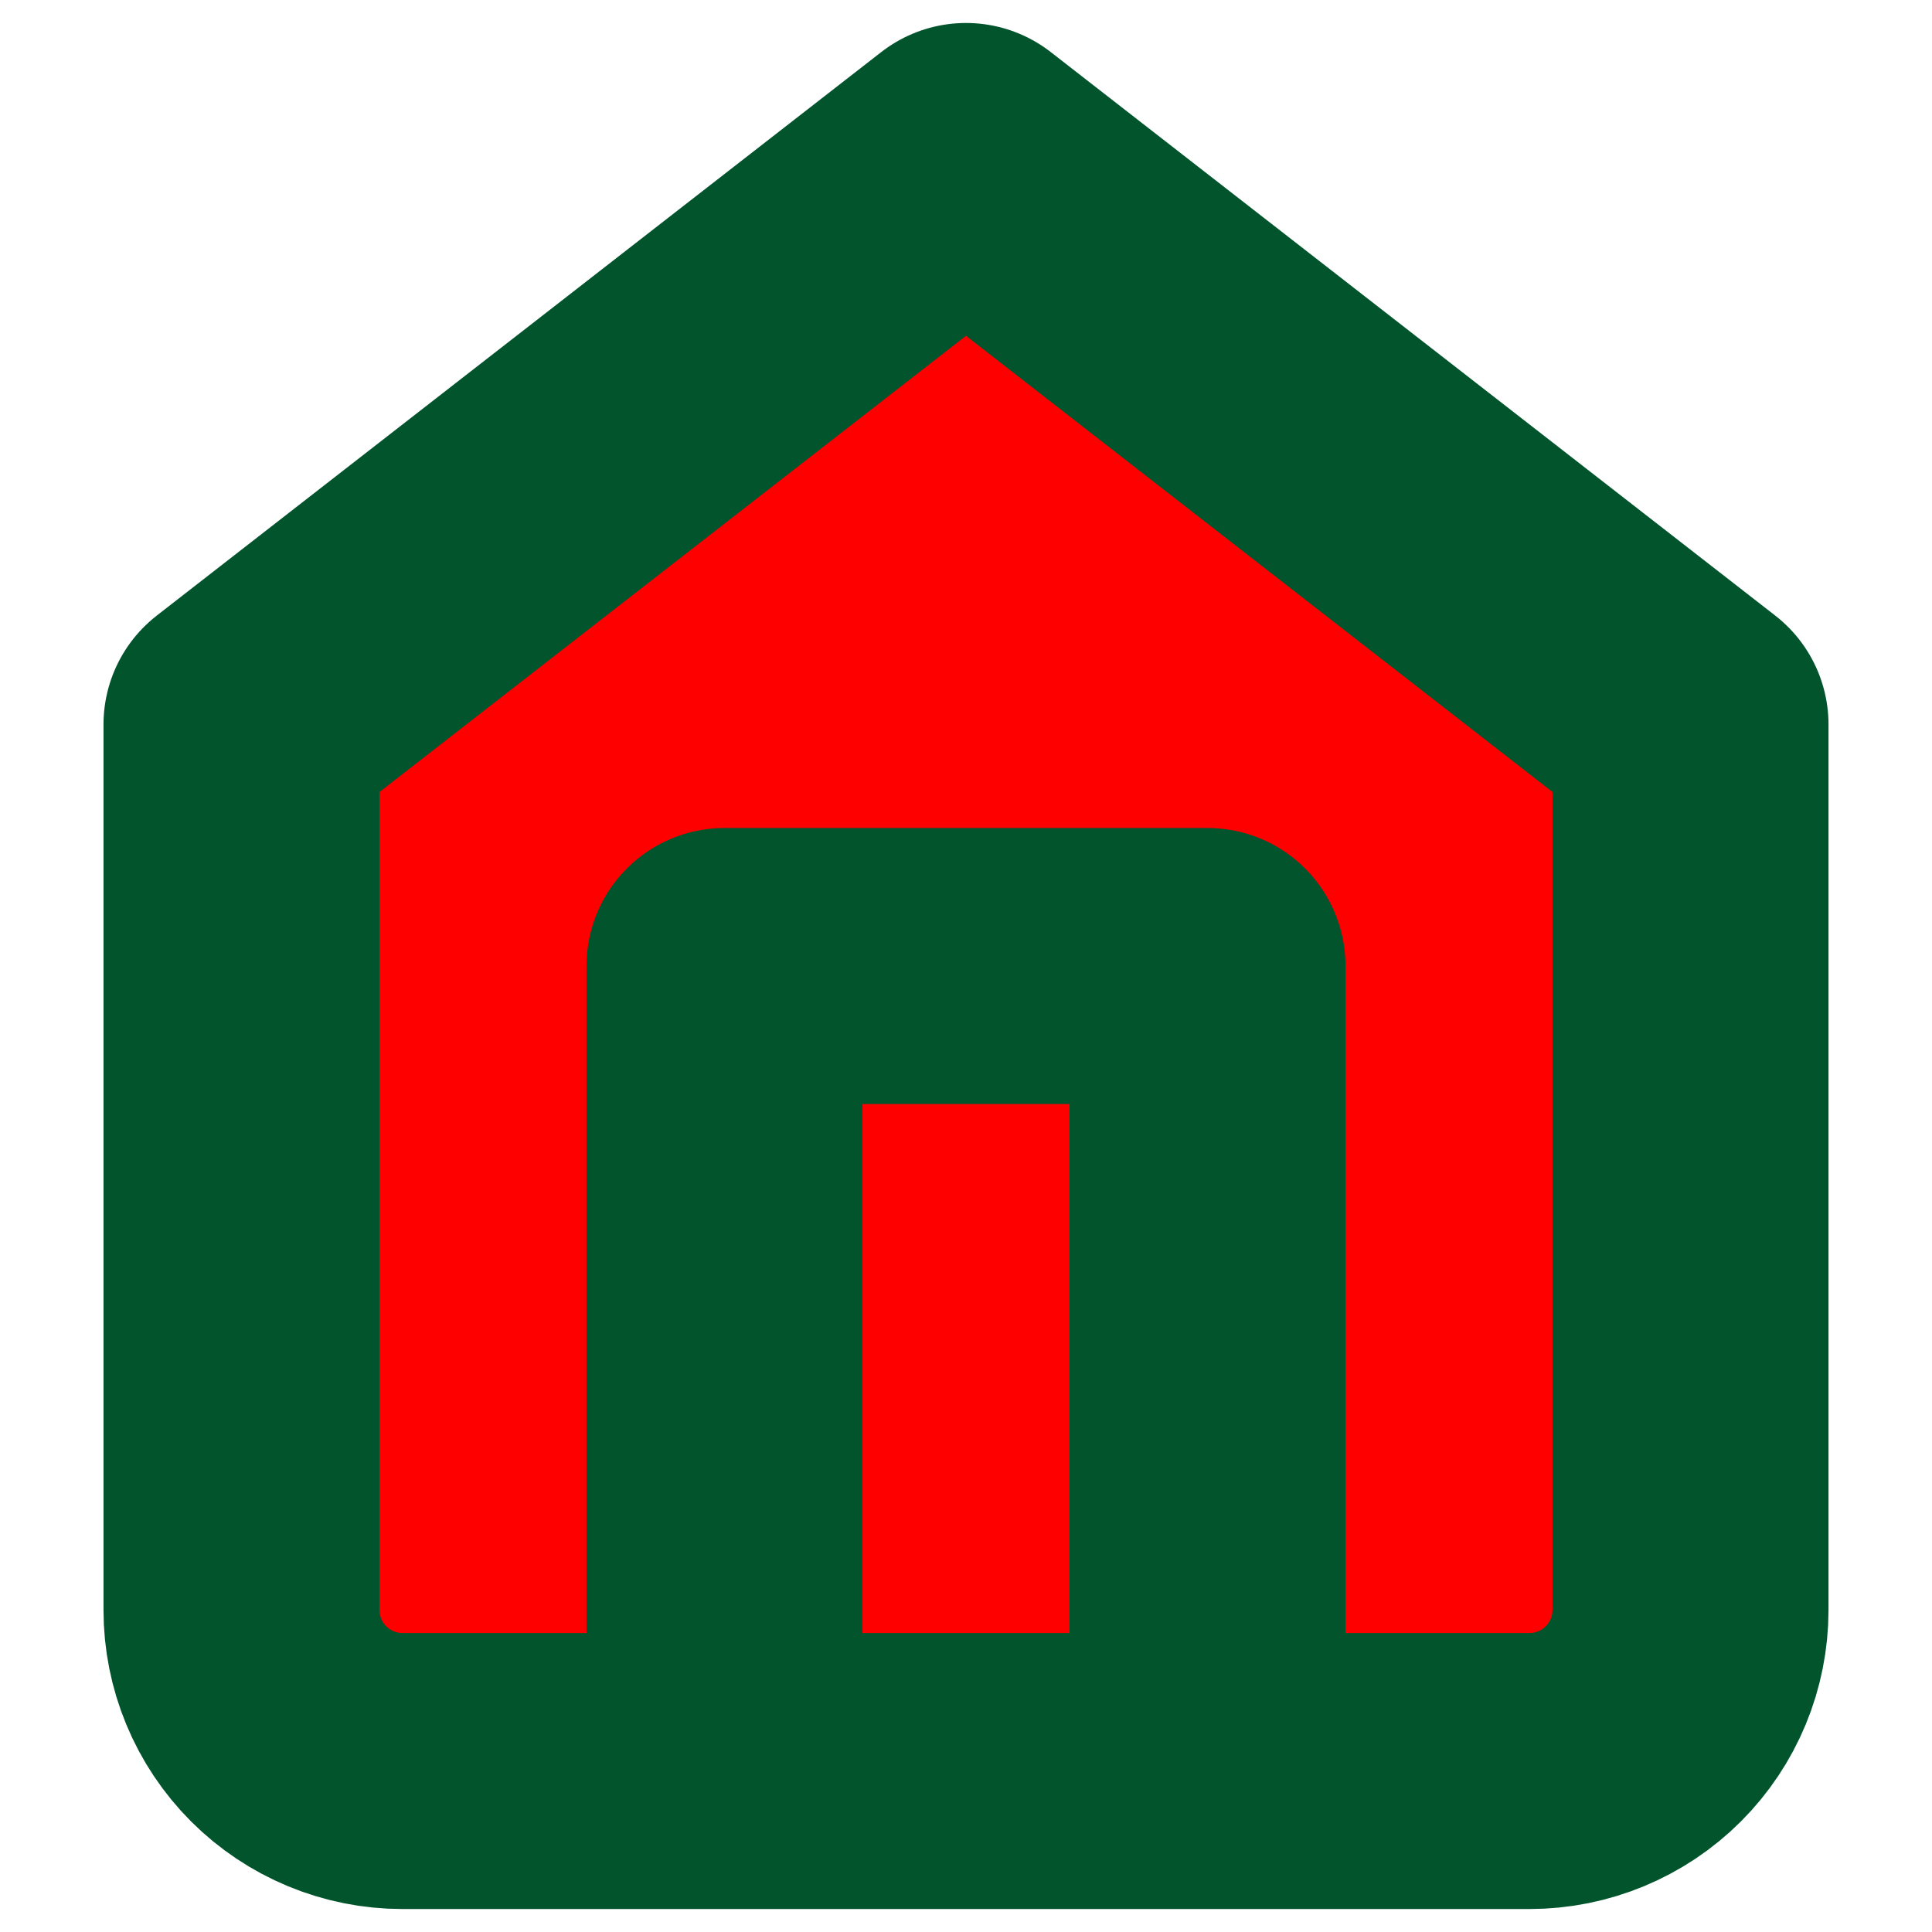
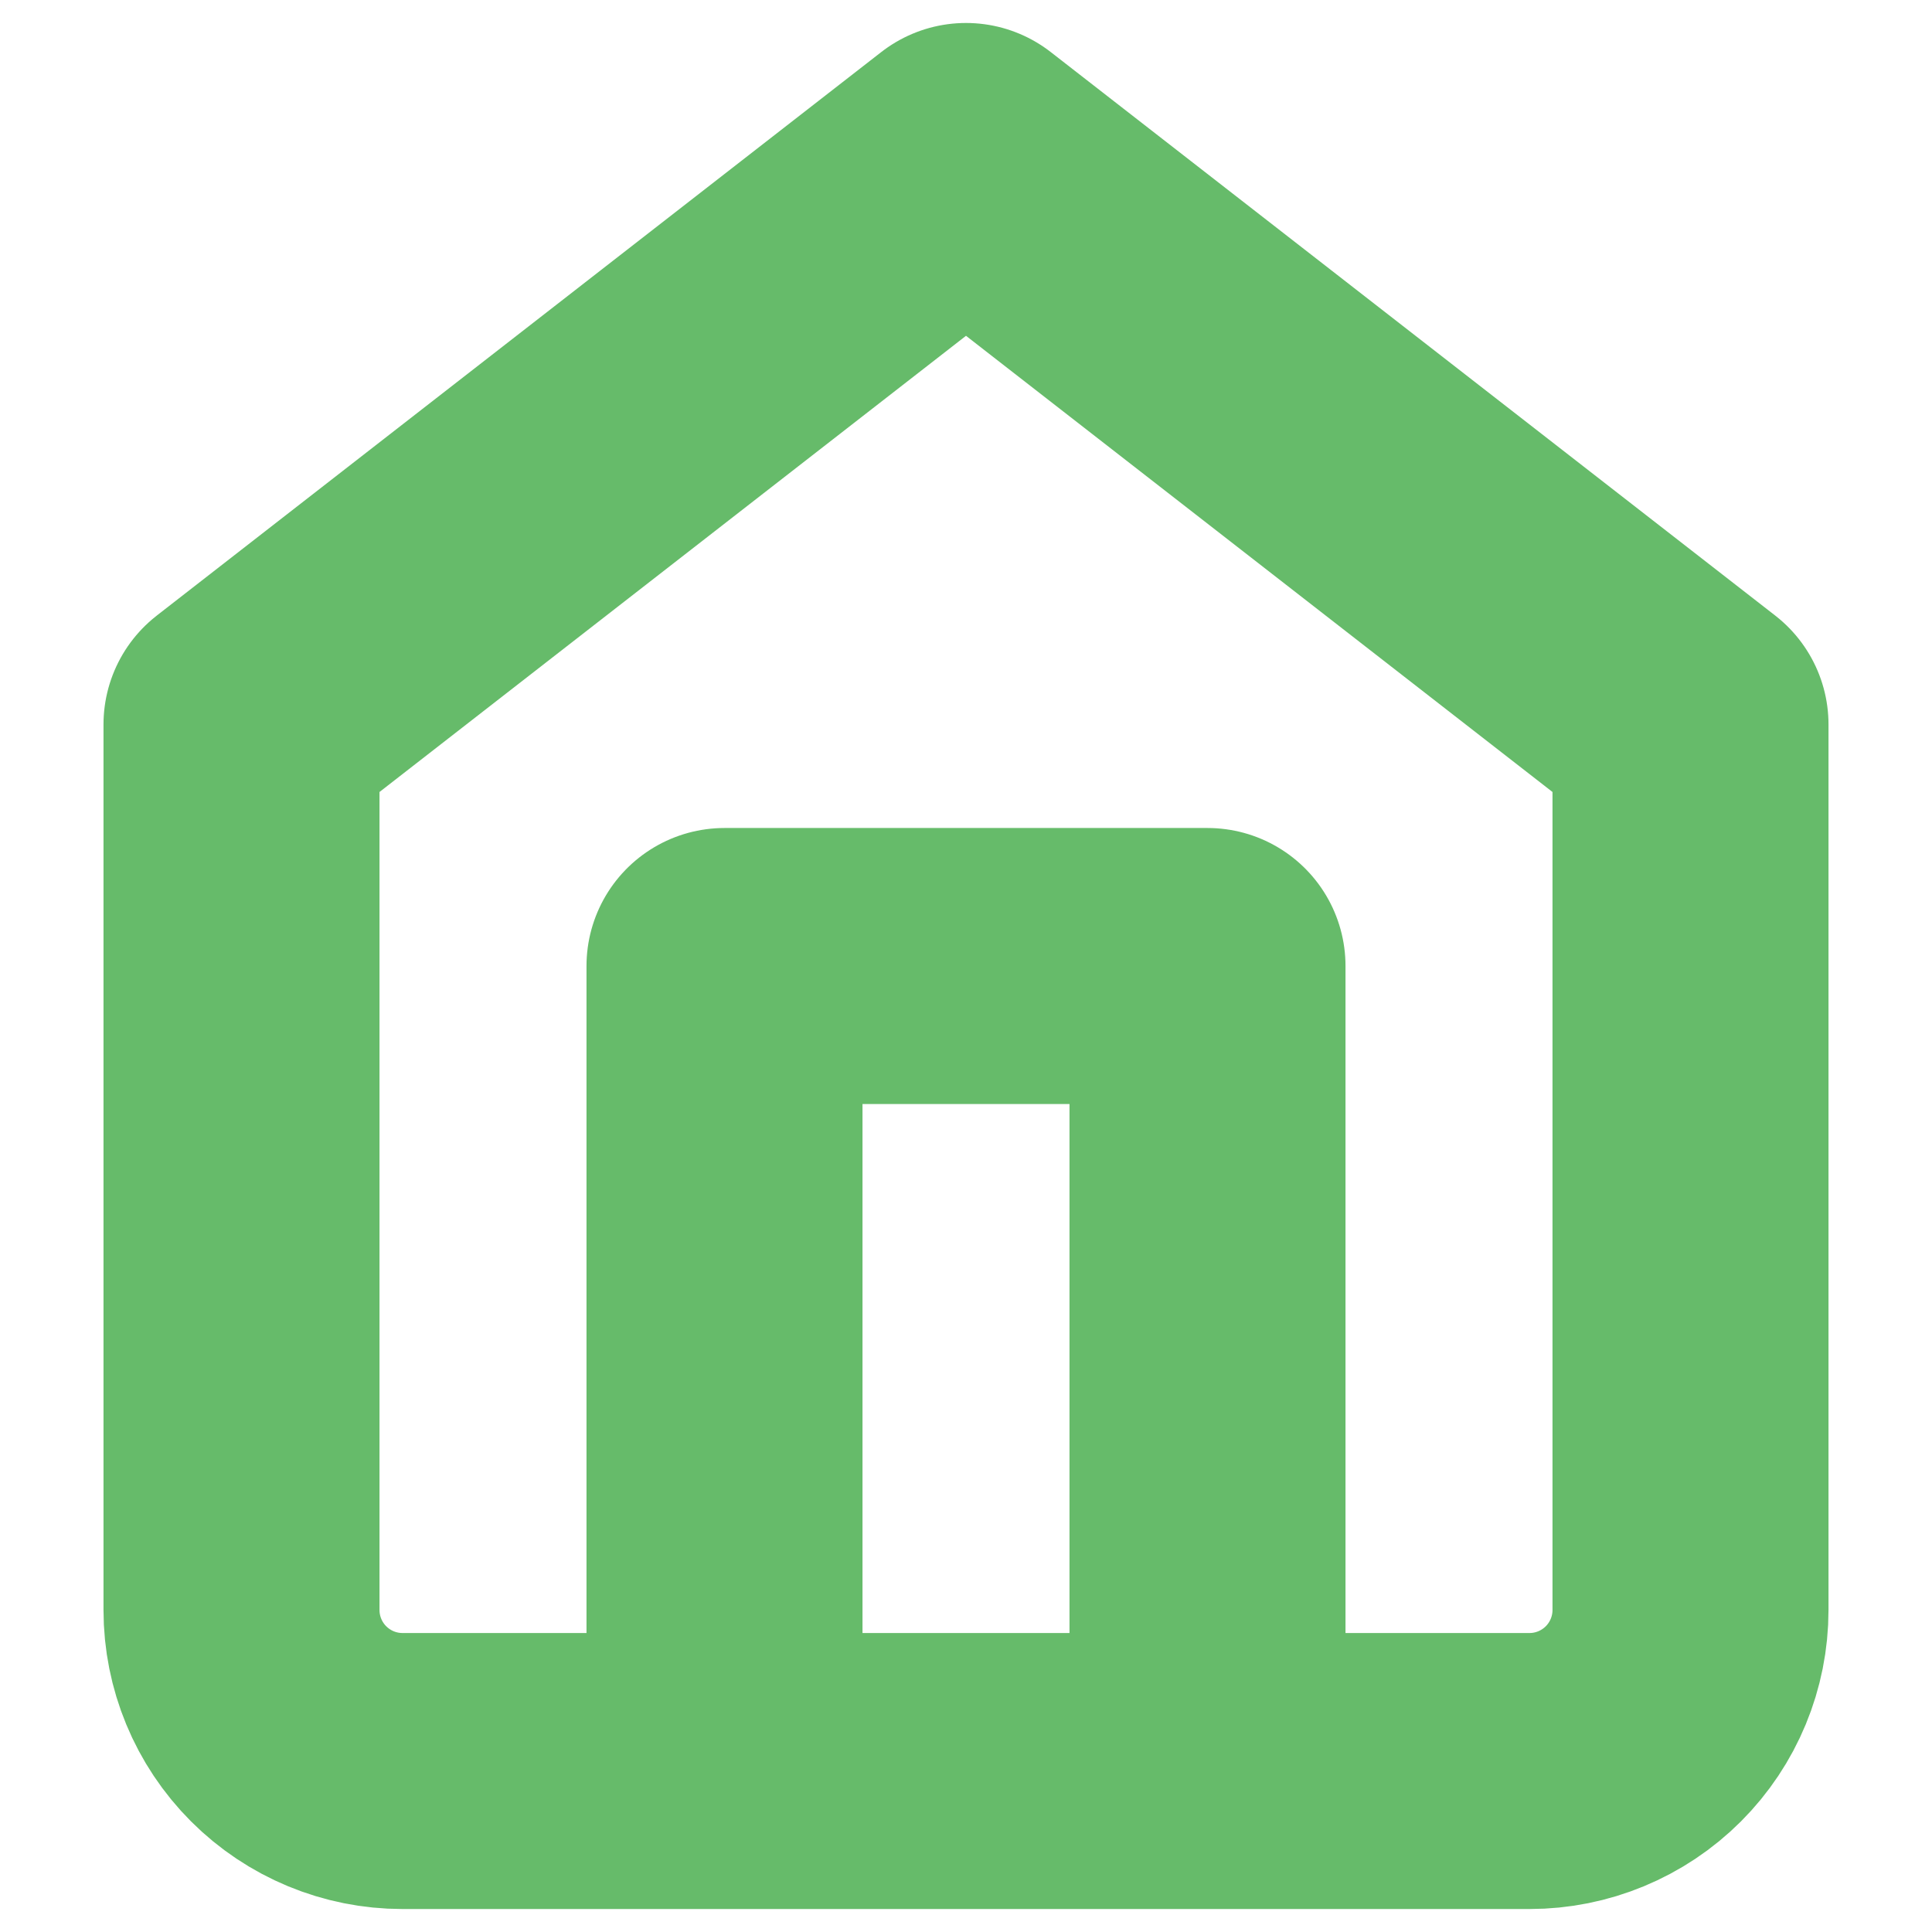
- <svg xmlns="http://www.w3.org/2000/svg" width="28" height="28" viewBox="0 0 28 28" fill="red">
-   <path d="M10.5 25.667V14H17.5V25.667M3.5 10.5L14 2.333L24.5 10.5V23.333C24.5 23.952 24.254 24.546 23.817 24.983C23.379 25.421 22.785 25.667 22.167 25.667H5.833C5.214 25.667 4.621 25.421 4.183 24.983C3.746 24.546 3.5 23.952 3.5 23.333V10.5Z" stroke="#02542D" stroke-width="4" stroke-linecap="round" stroke-linejoin="round" />
+ <svg xmlns="http://www.w3.org/2000/svg" width="28" height="28" viewBox="0 0 28 28" fill="none">
+   <path d="M10.5 25.667V14H17.5V25.667M3.5 10.5L14 2.333L24.5 10.5V23.333C24.5 23.952 24.254 24.546 23.817 24.983C23.379 25.421 22.785 25.667 22.167 25.667H5.833C5.214 25.667 4.621 25.421 4.183 24.983C3.746 24.546 3.5 23.952 3.5 23.333V10.5Z" stroke="#66BB6A" stroke-width="4" stroke-linecap="round" stroke-linejoin="round" />
</svg>
